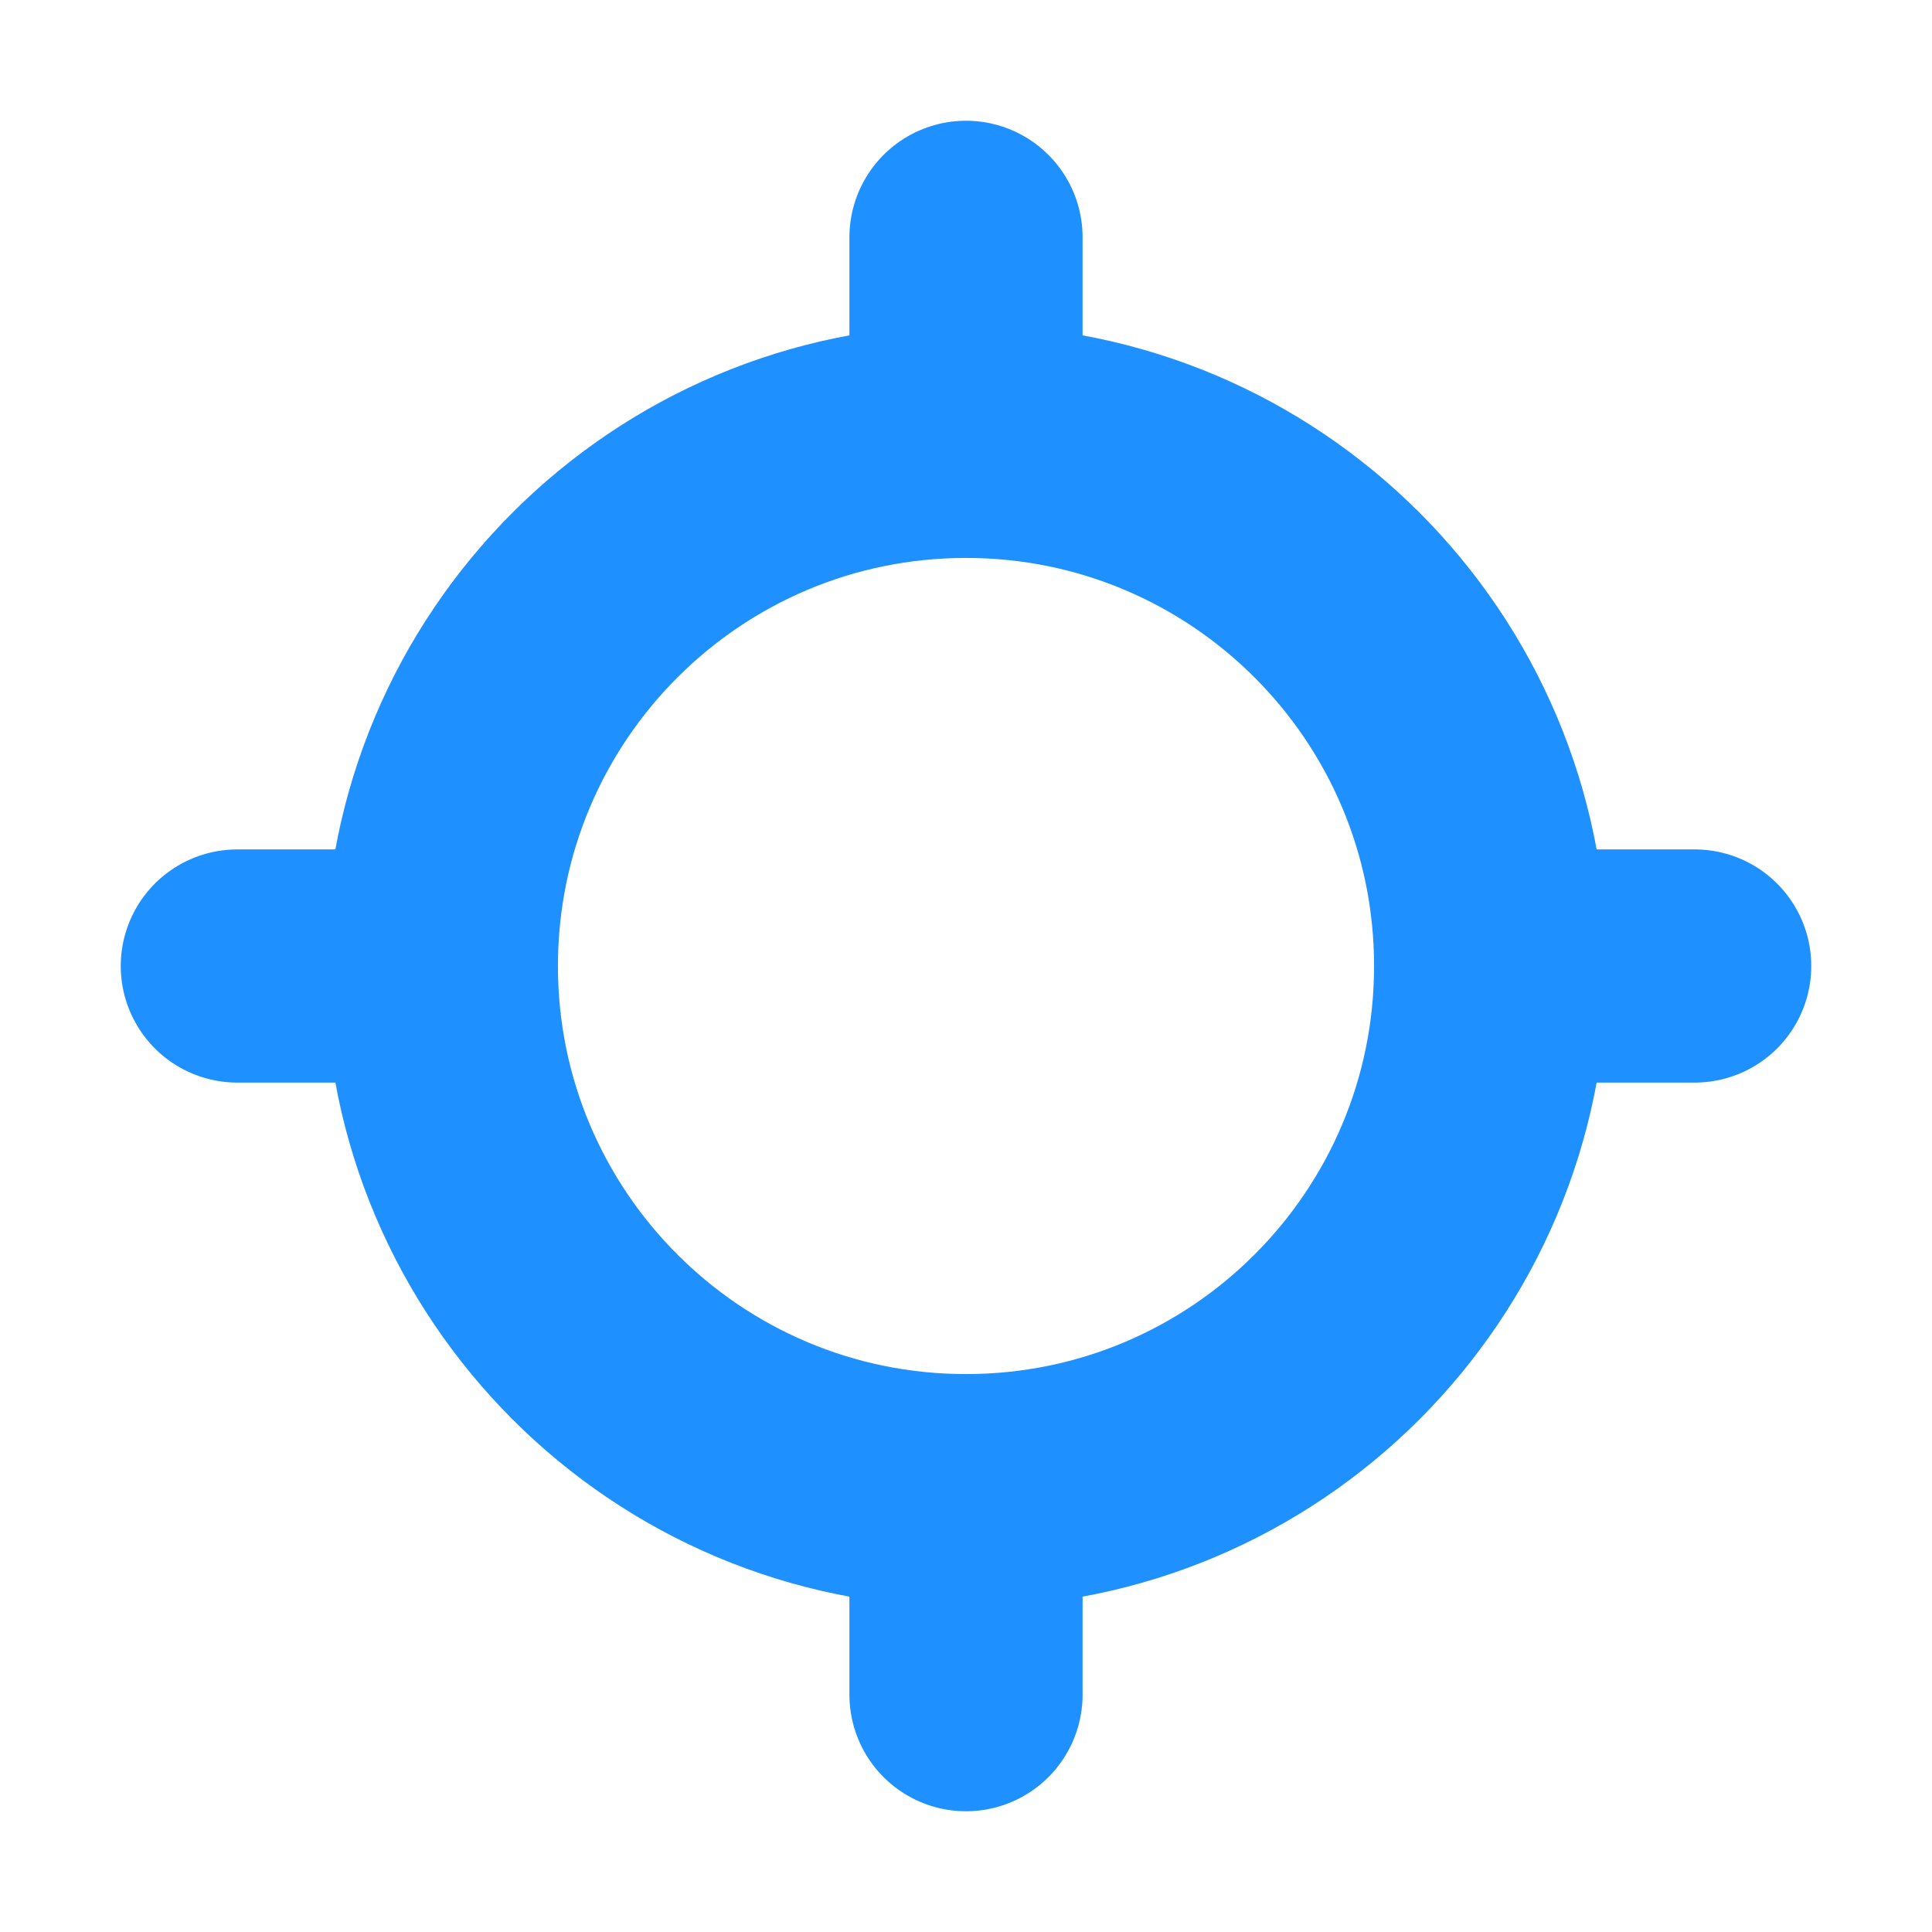
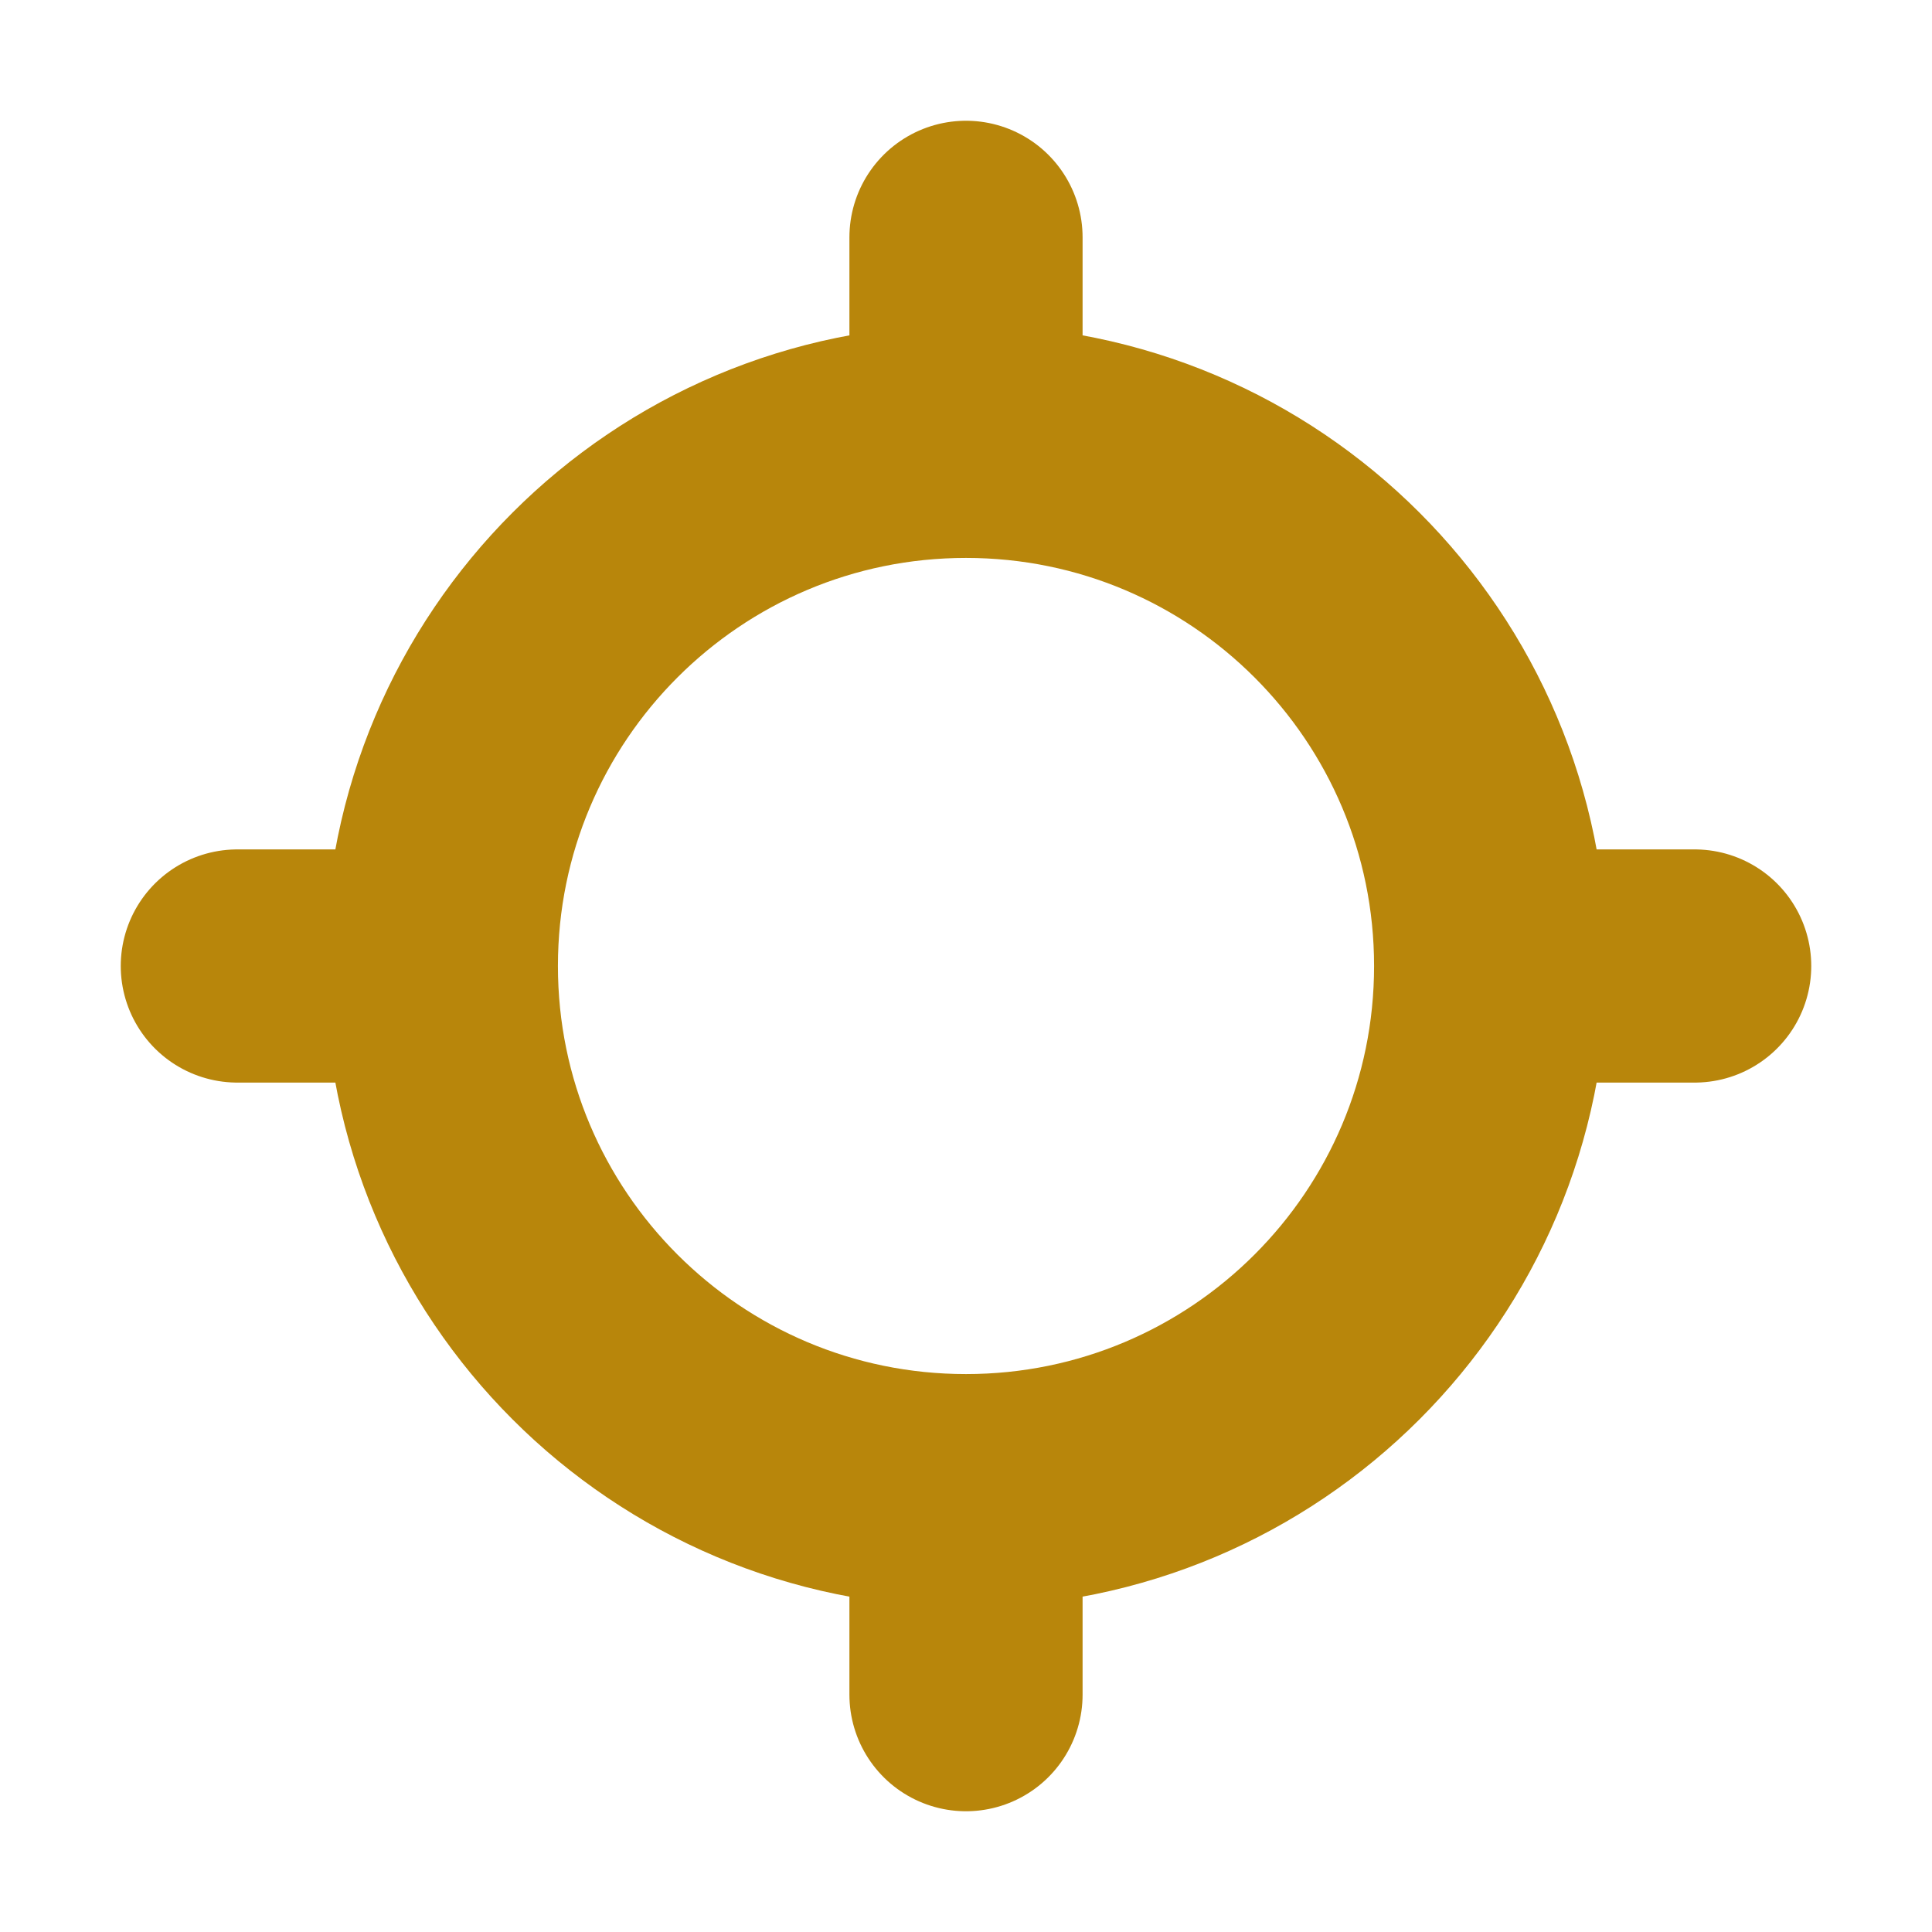
<svg xmlns="http://www.w3.org/2000/svg" height="32" viewBox="0 0 32 32" width="32">
-   <path d="m16 6.345v-2.414m0 24.138v-2.414m0-18.345a8.69 8.69 0 1 0 8.69 8.69 8.69 8.69 0 0 0 -8.69-8.69zm9.655 8.69h2.414m-24.138 0h2.414" fill="none" stroke="#1e90ff" stroke-linecap="round" stroke-linejoin="round" stroke-width="3.862" />
+   <path d="m16 6.345v-2.414m0 24.138v-2.414m0-18.345a8.69 8.69 0 1 0 8.69 8.69 8.69 8.69 0 0 0 -8.69-8.69zm9.655 8.69h2.414m-24.138 0h2.414" fill="none" stroke="#b8860b" stroke-linecap="round" stroke-linejoin="round" stroke-width="3.862" />
</svg>
